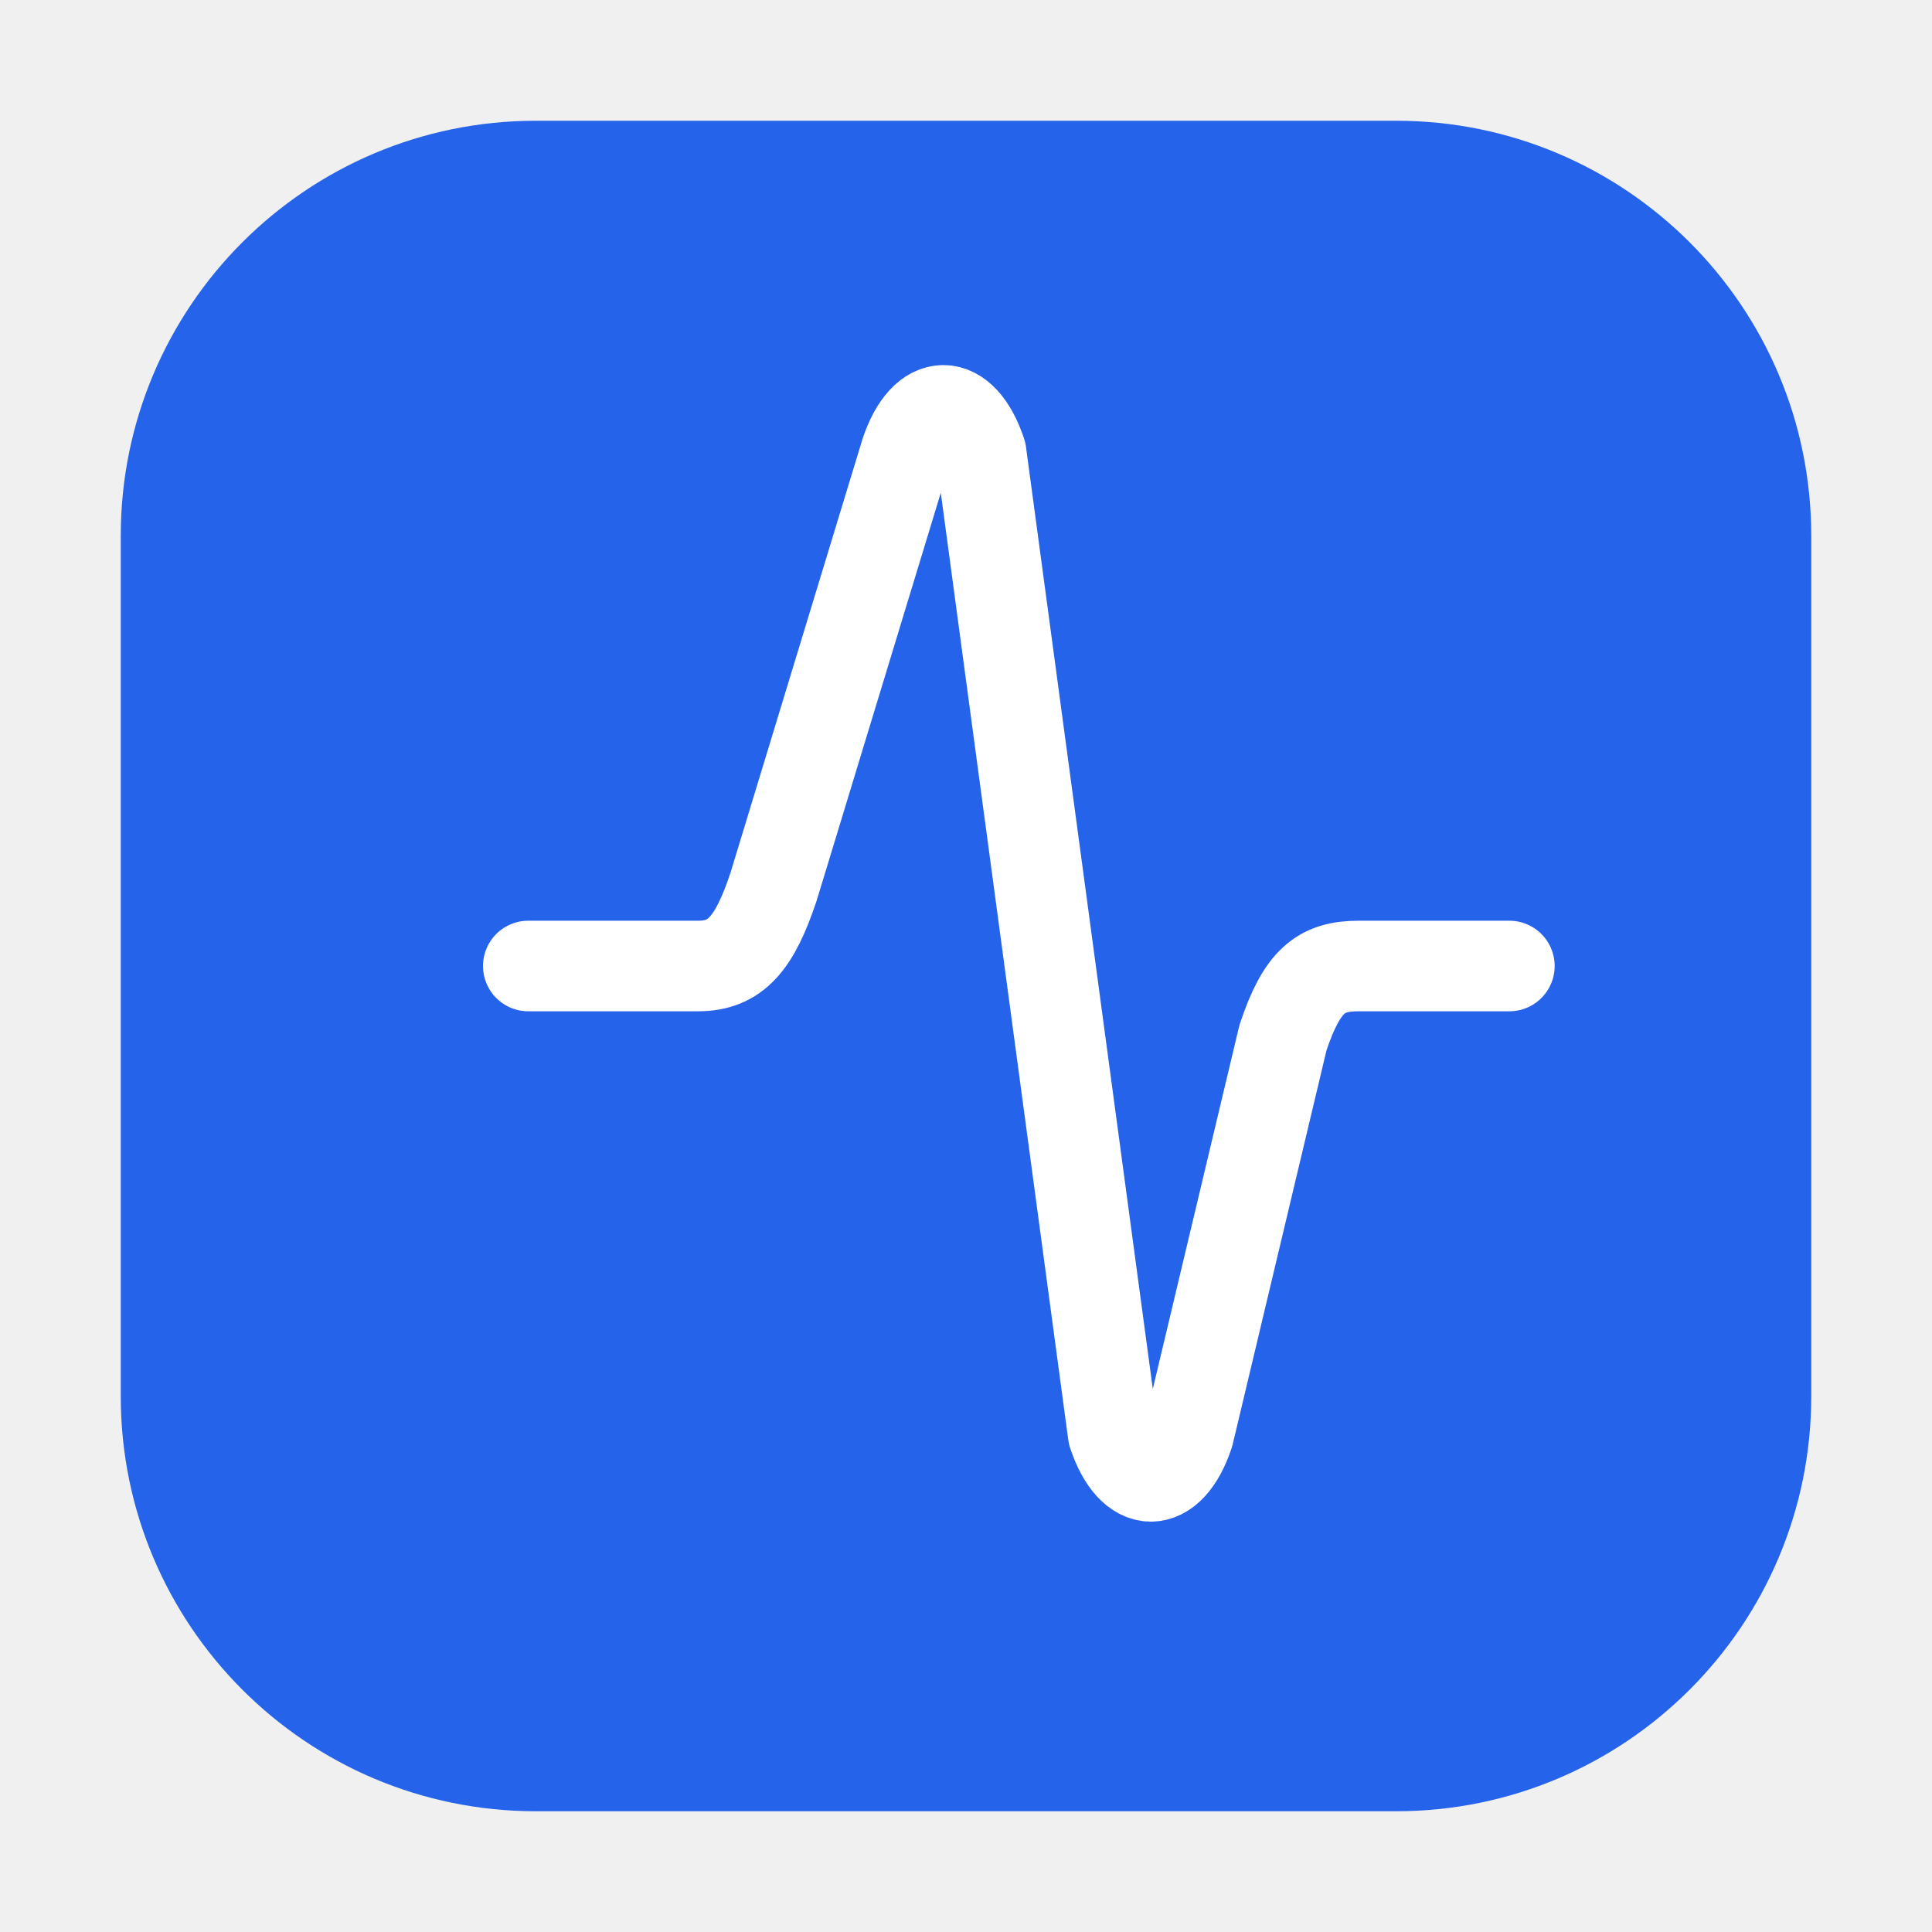
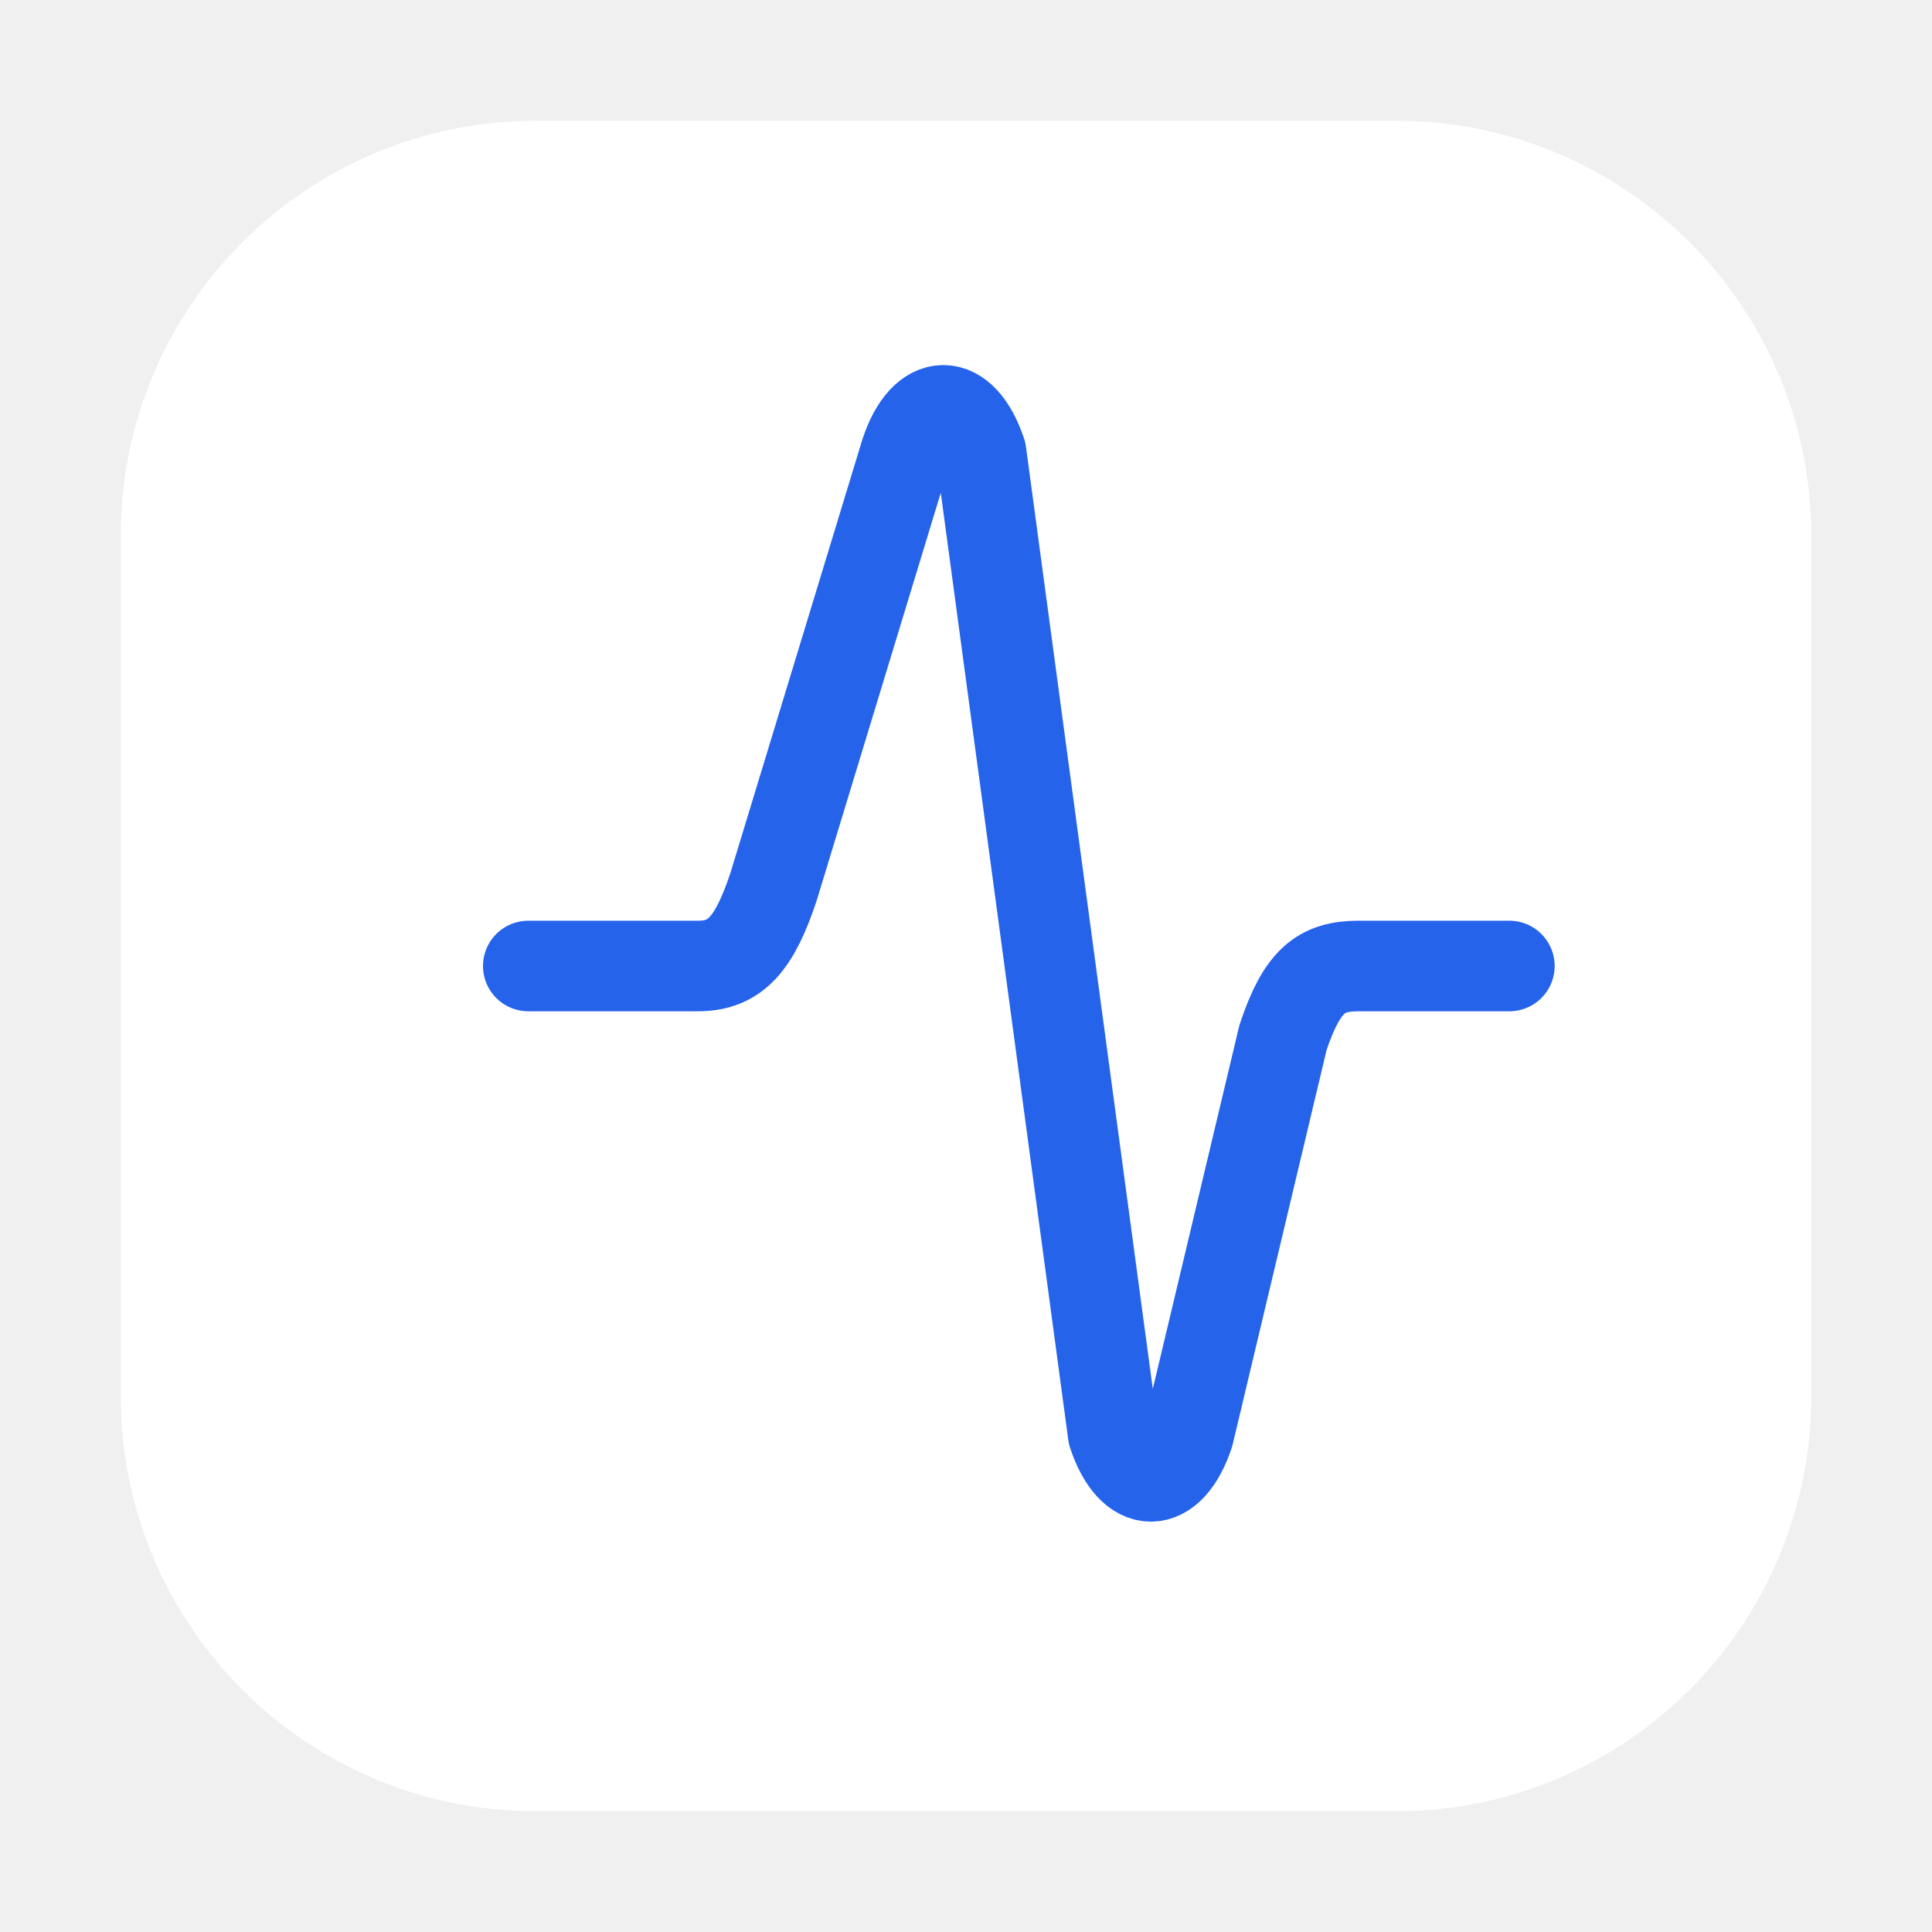
<svg xmlns="http://www.w3.org/2000/svg" viewBox="0 0 512 512" width="100%" height="100%">
-   <rect x="32" y="32" width="448" height="448" rx="110" fill="#2563eb" />
-   <path d="M 140 256             L 185 256             C 195 256, 200 250, 205 235             L 240 120             C 245 105, 255 105, 260 120             L 295 380             C 300 395, 310 395, 315 380             L 340 275             C 345 260, 350 256, 360 256             L 400 256" fill="none" stroke="#ffffff" stroke-width="24" stroke-linecap="round" stroke-linejoin="round" />
+   <rect x="32" y="32" width="448" height="448" rx="110" fill="#ffffff" />
+   <path d="M 140 256             L 185 256             C 195 256, 200 250, 205 235             L 240 120             C 245 105, 255 105, 260 120             L 295 380             C 300 395, 310 395, 315 380             L 340 275             C 345 260, 350 256, 360 256             L 400 256" fill="none" stroke="#2563eb" stroke-width="24" stroke-linecap="round" stroke-linejoin="round" />
</svg>
